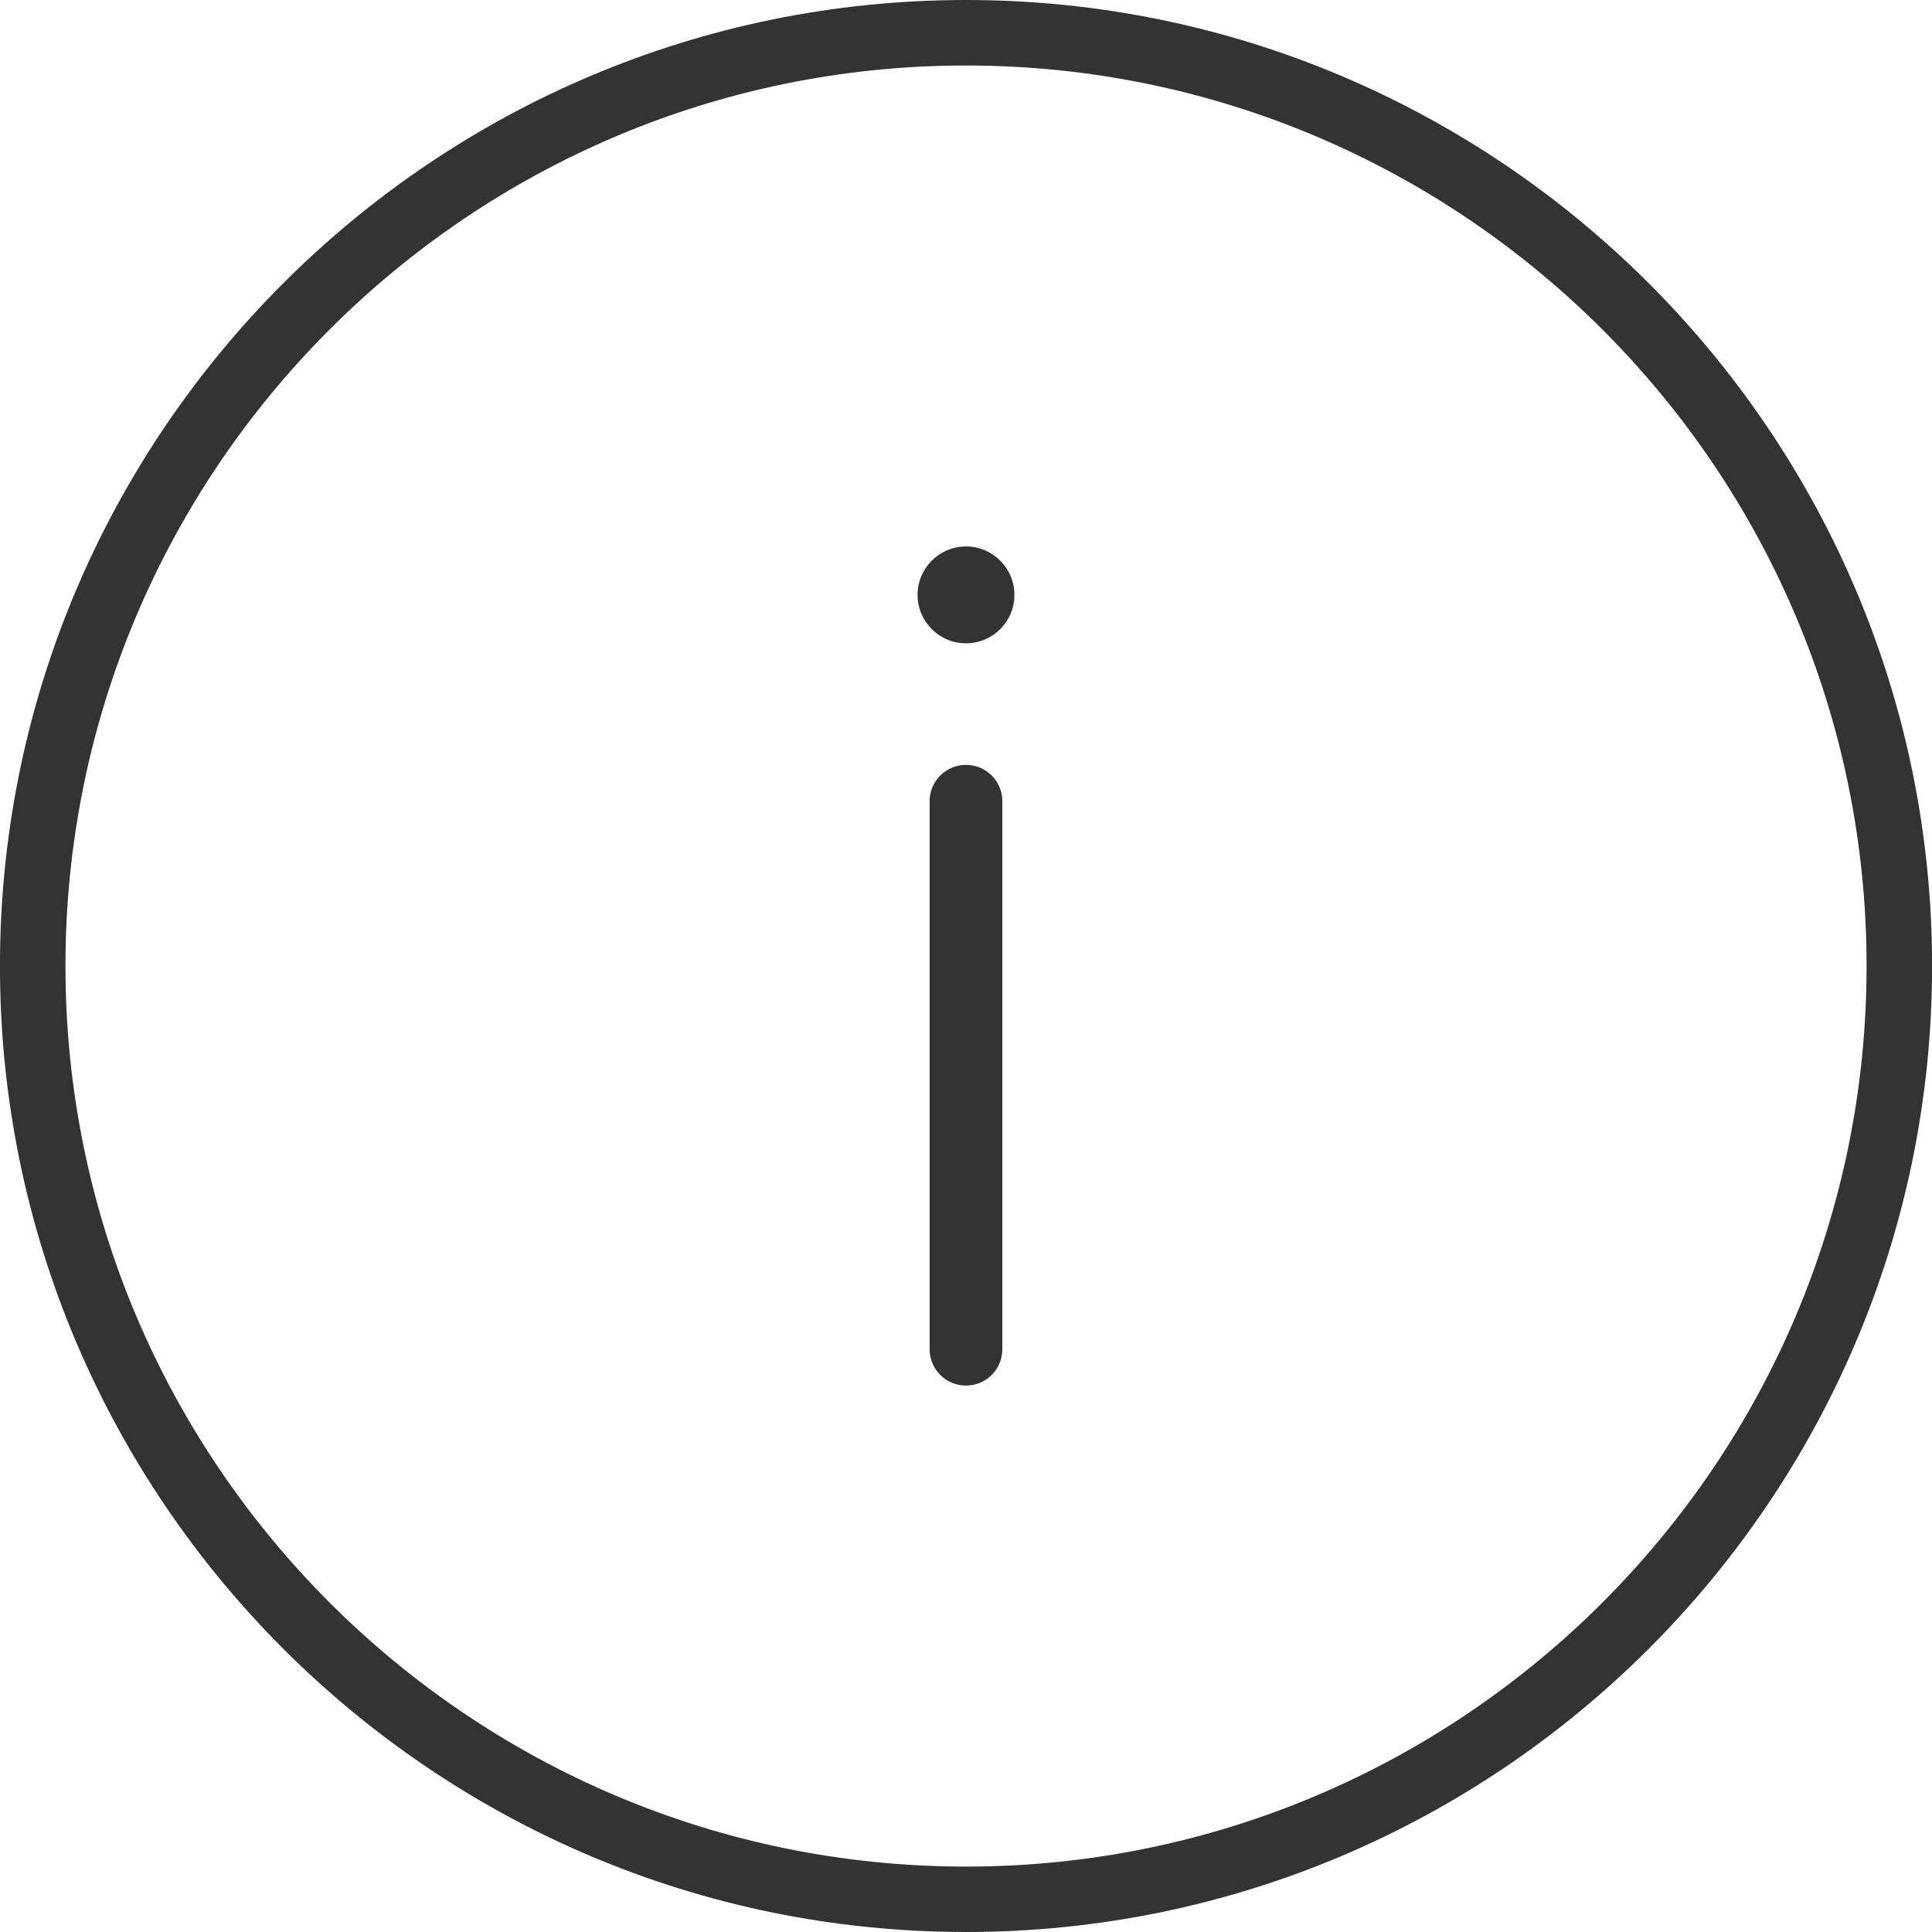
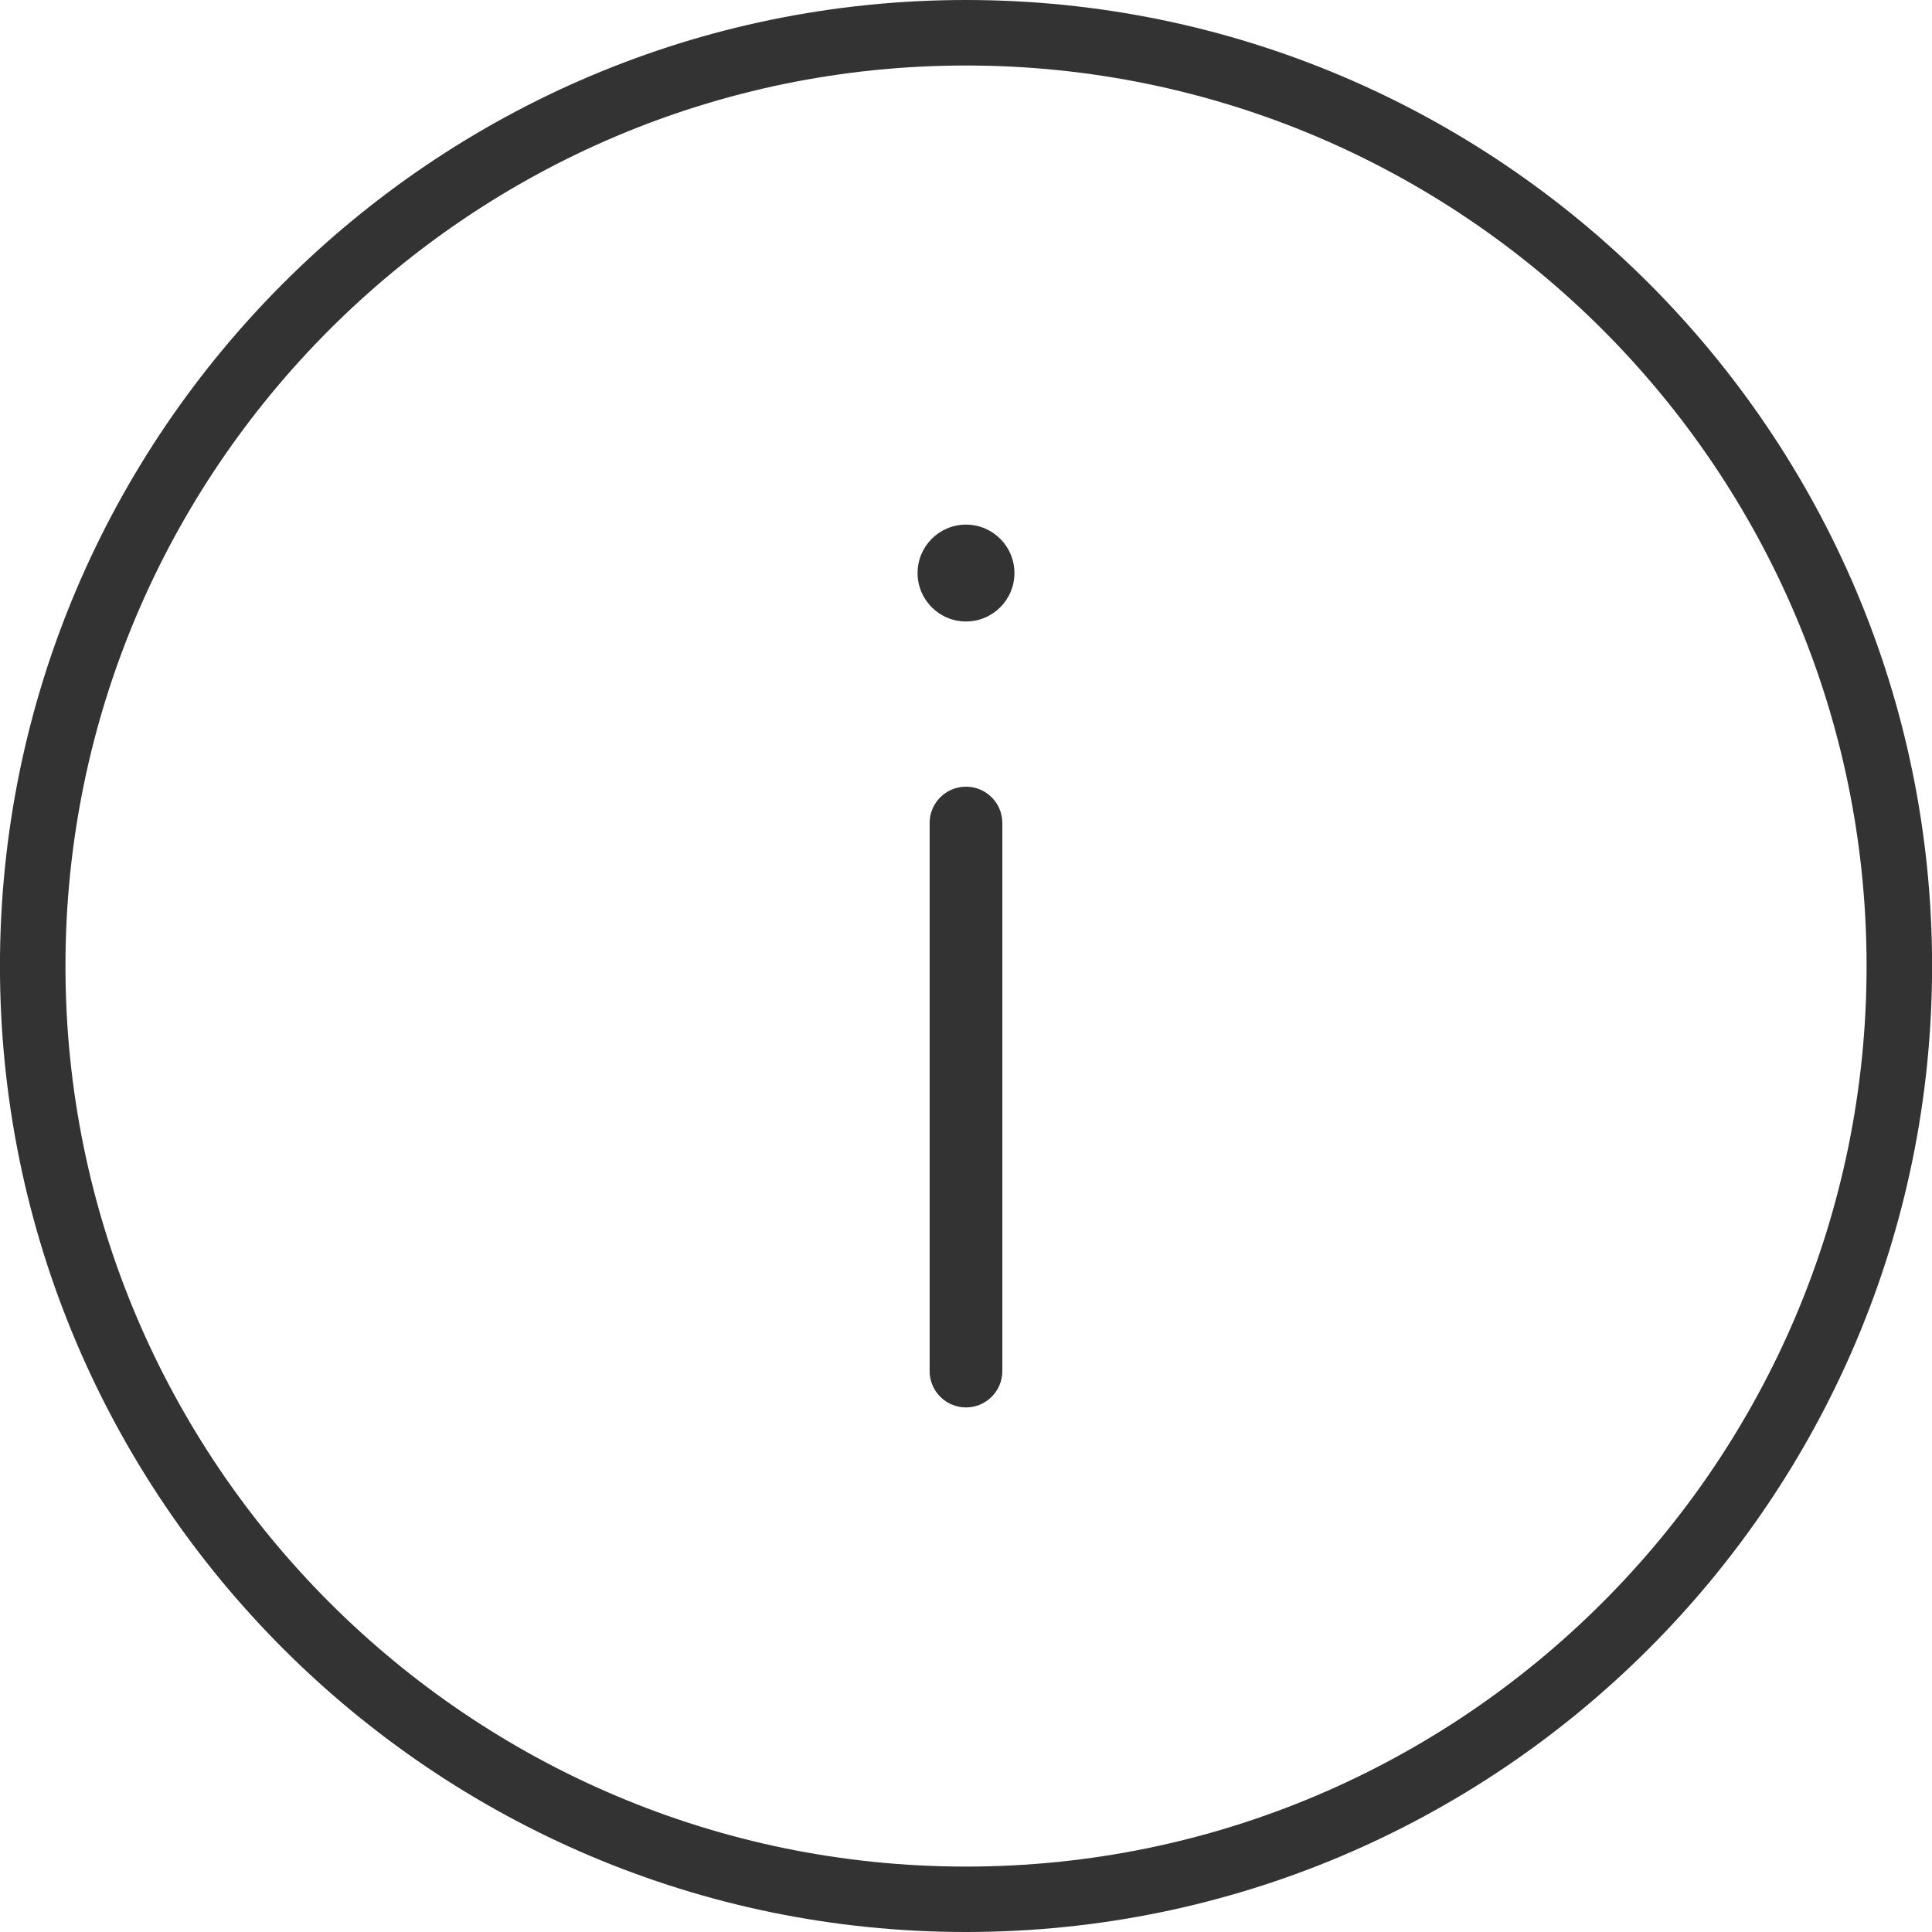
<svg xmlns="http://www.w3.org/2000/svg" version="1.1" id="Capa_1" x="0px" y="0px" width="44.24px" height="44.24px" viewBox="0 0 44.24 44.24" enable-background="new 0 0 44.24 44.24" xml:space="preserve">
  <path fill="#333333" d="M22.12,44.24c-12.197,0-22.121-9.923-22.121-22.119C-0.001,9.924,9.922,0,22.12,0  c12.197,0,22.122,9.924,22.122,22.121C44.241,34.319,34.315,44.24,22.12,44.24z M22.12,1.5c-11.37,0-20.621,9.251-20.621,20.621  S10.75,42.742,22.12,42.742s20.622-9.251,20.622-20.621S33.489,1.5,22.12,1.5z" />
  <g>
-     <path fill="#333333" d="M22.952,30.896c0,0.459-0.373,0.832-0.832,0.832l0,0c-0.46,0-0.833-0.373-0.833-0.832V18.345   c0-0.459,0.373-0.831,0.833-0.831l0,0c0.459,0,0.832,0.372,0.832,0.831V30.896z" />
-     <circle fill="#333333" cx="22.12" cy="13.622" r="1.109" />
+     <path fill="#333333" d="M22.952,31.396c0,0.459-0.373,0.832-0.832,0.832l0,0c-0.46,0-0.833-0.373-0.833-0.832V18.845   c0-0.459,0.373-0.831,0.833-0.831l0,0c0.459,0,0.832,0.372,0.832,0.831V31.396z" />
+     <circle fill="#333333" cx="22.12" cy="13.122" r="1.109" />
  </g>
</svg>
